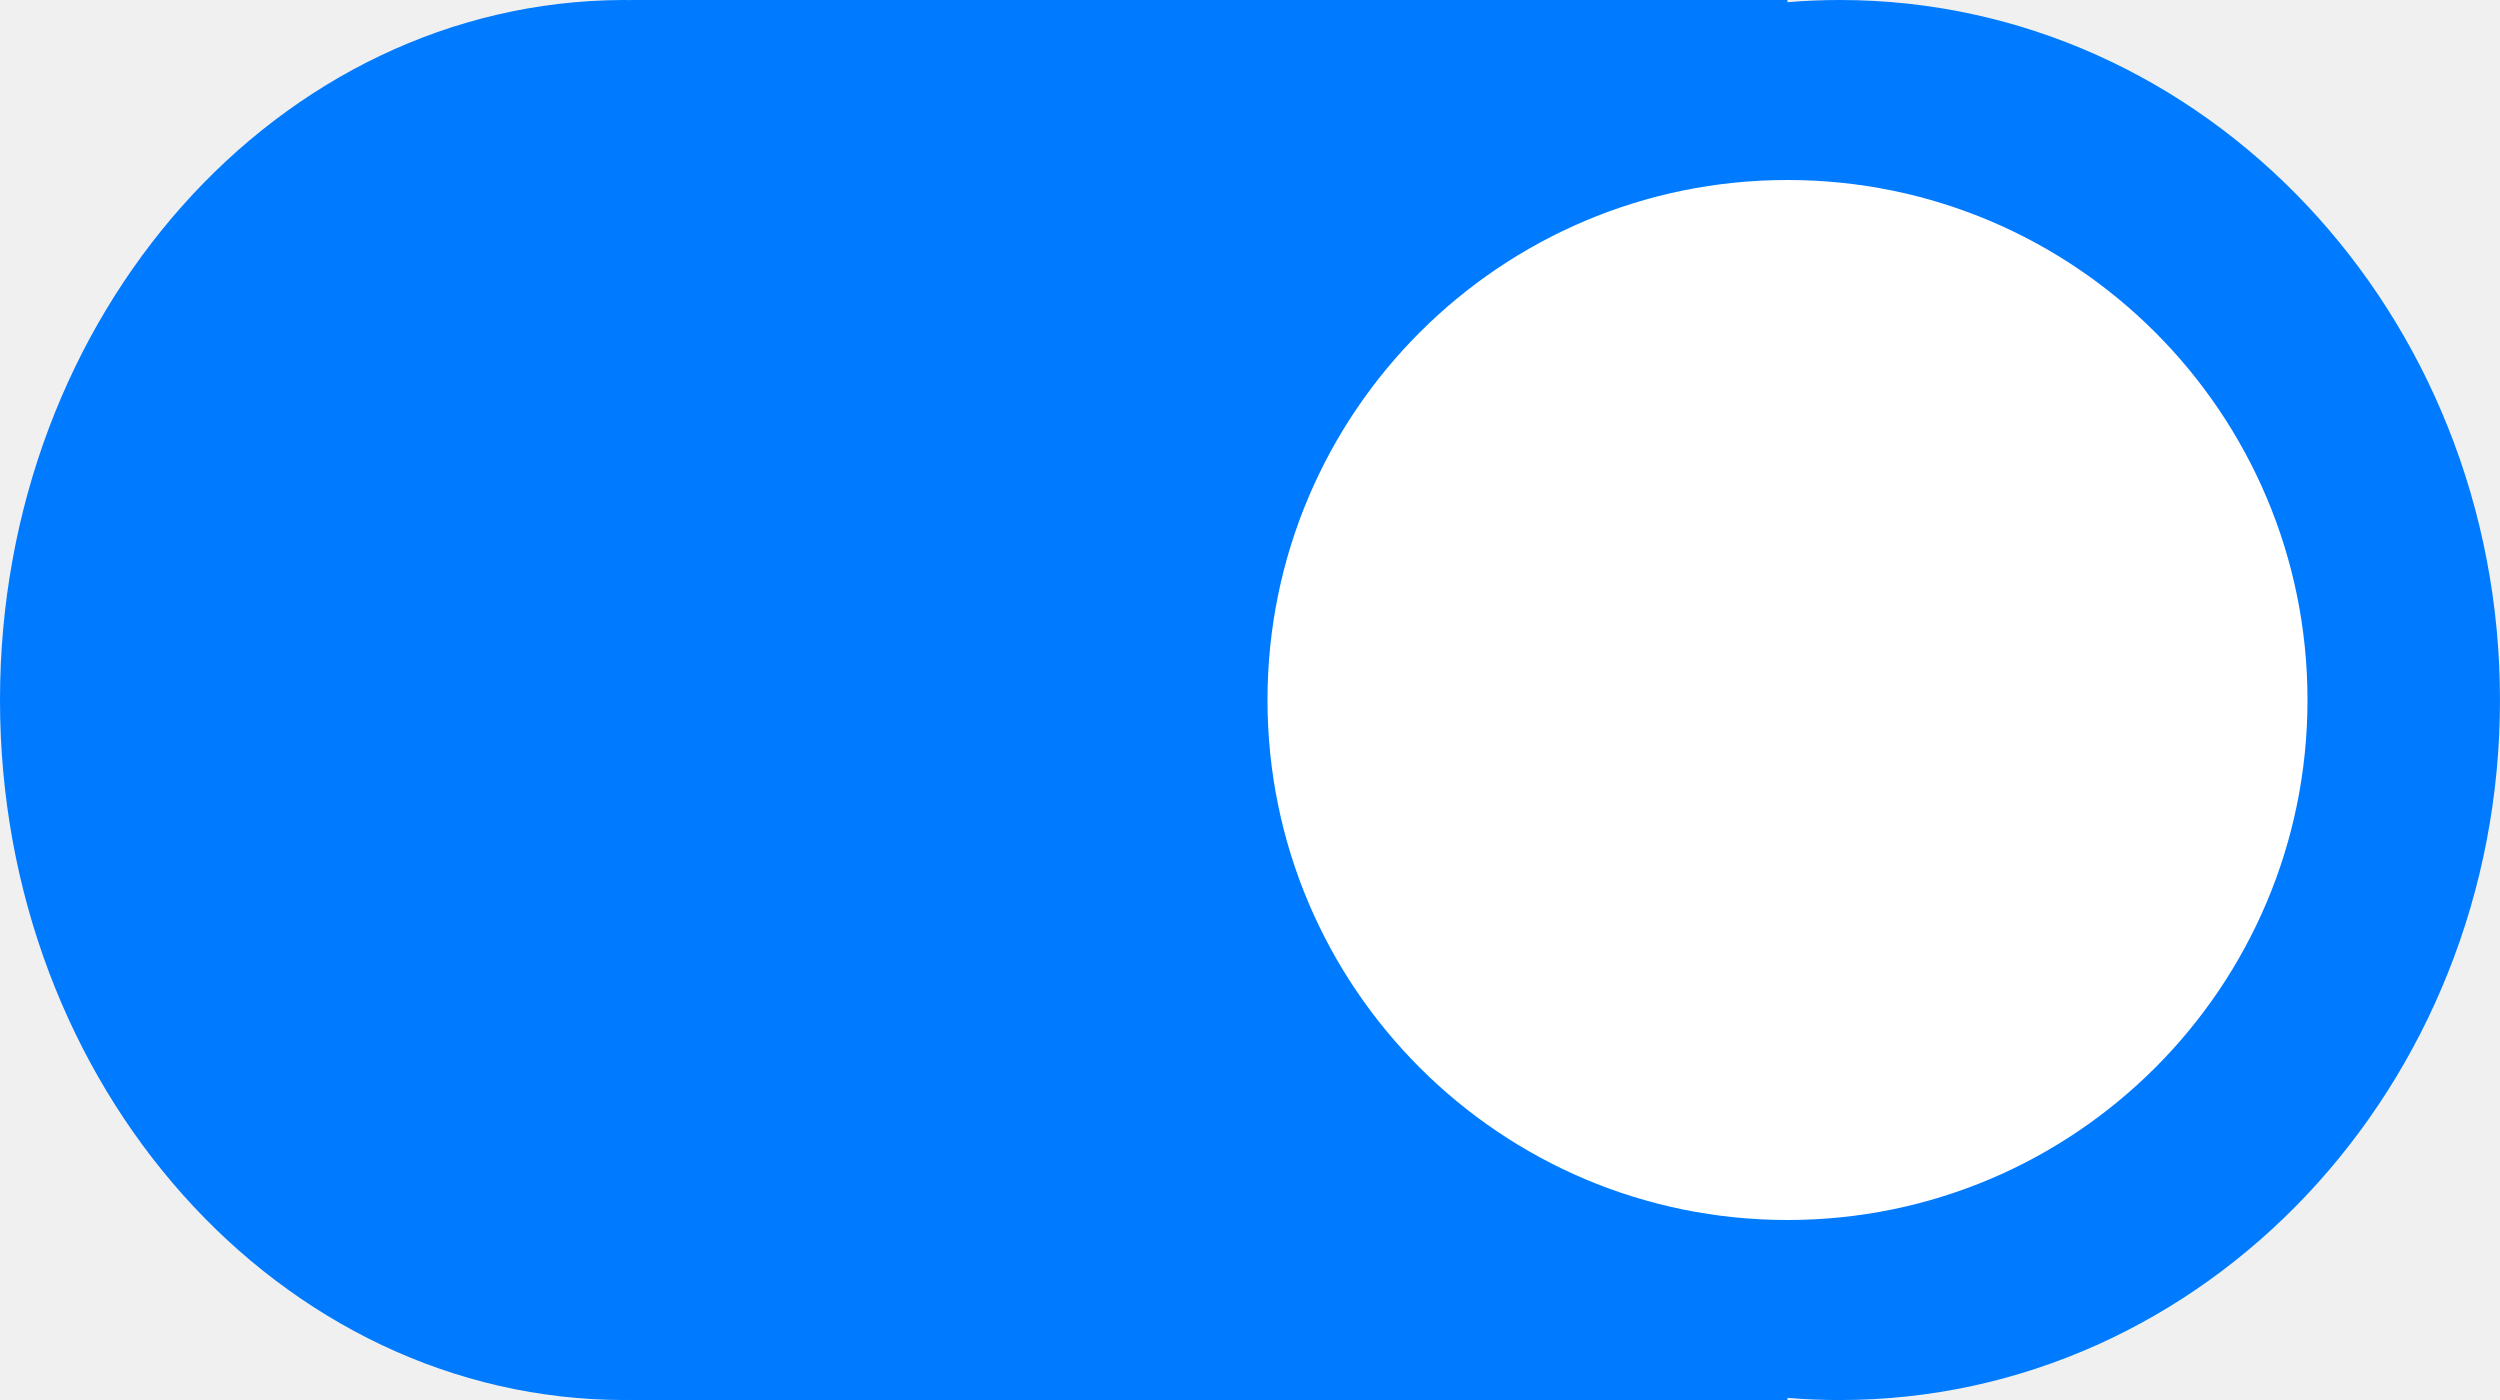
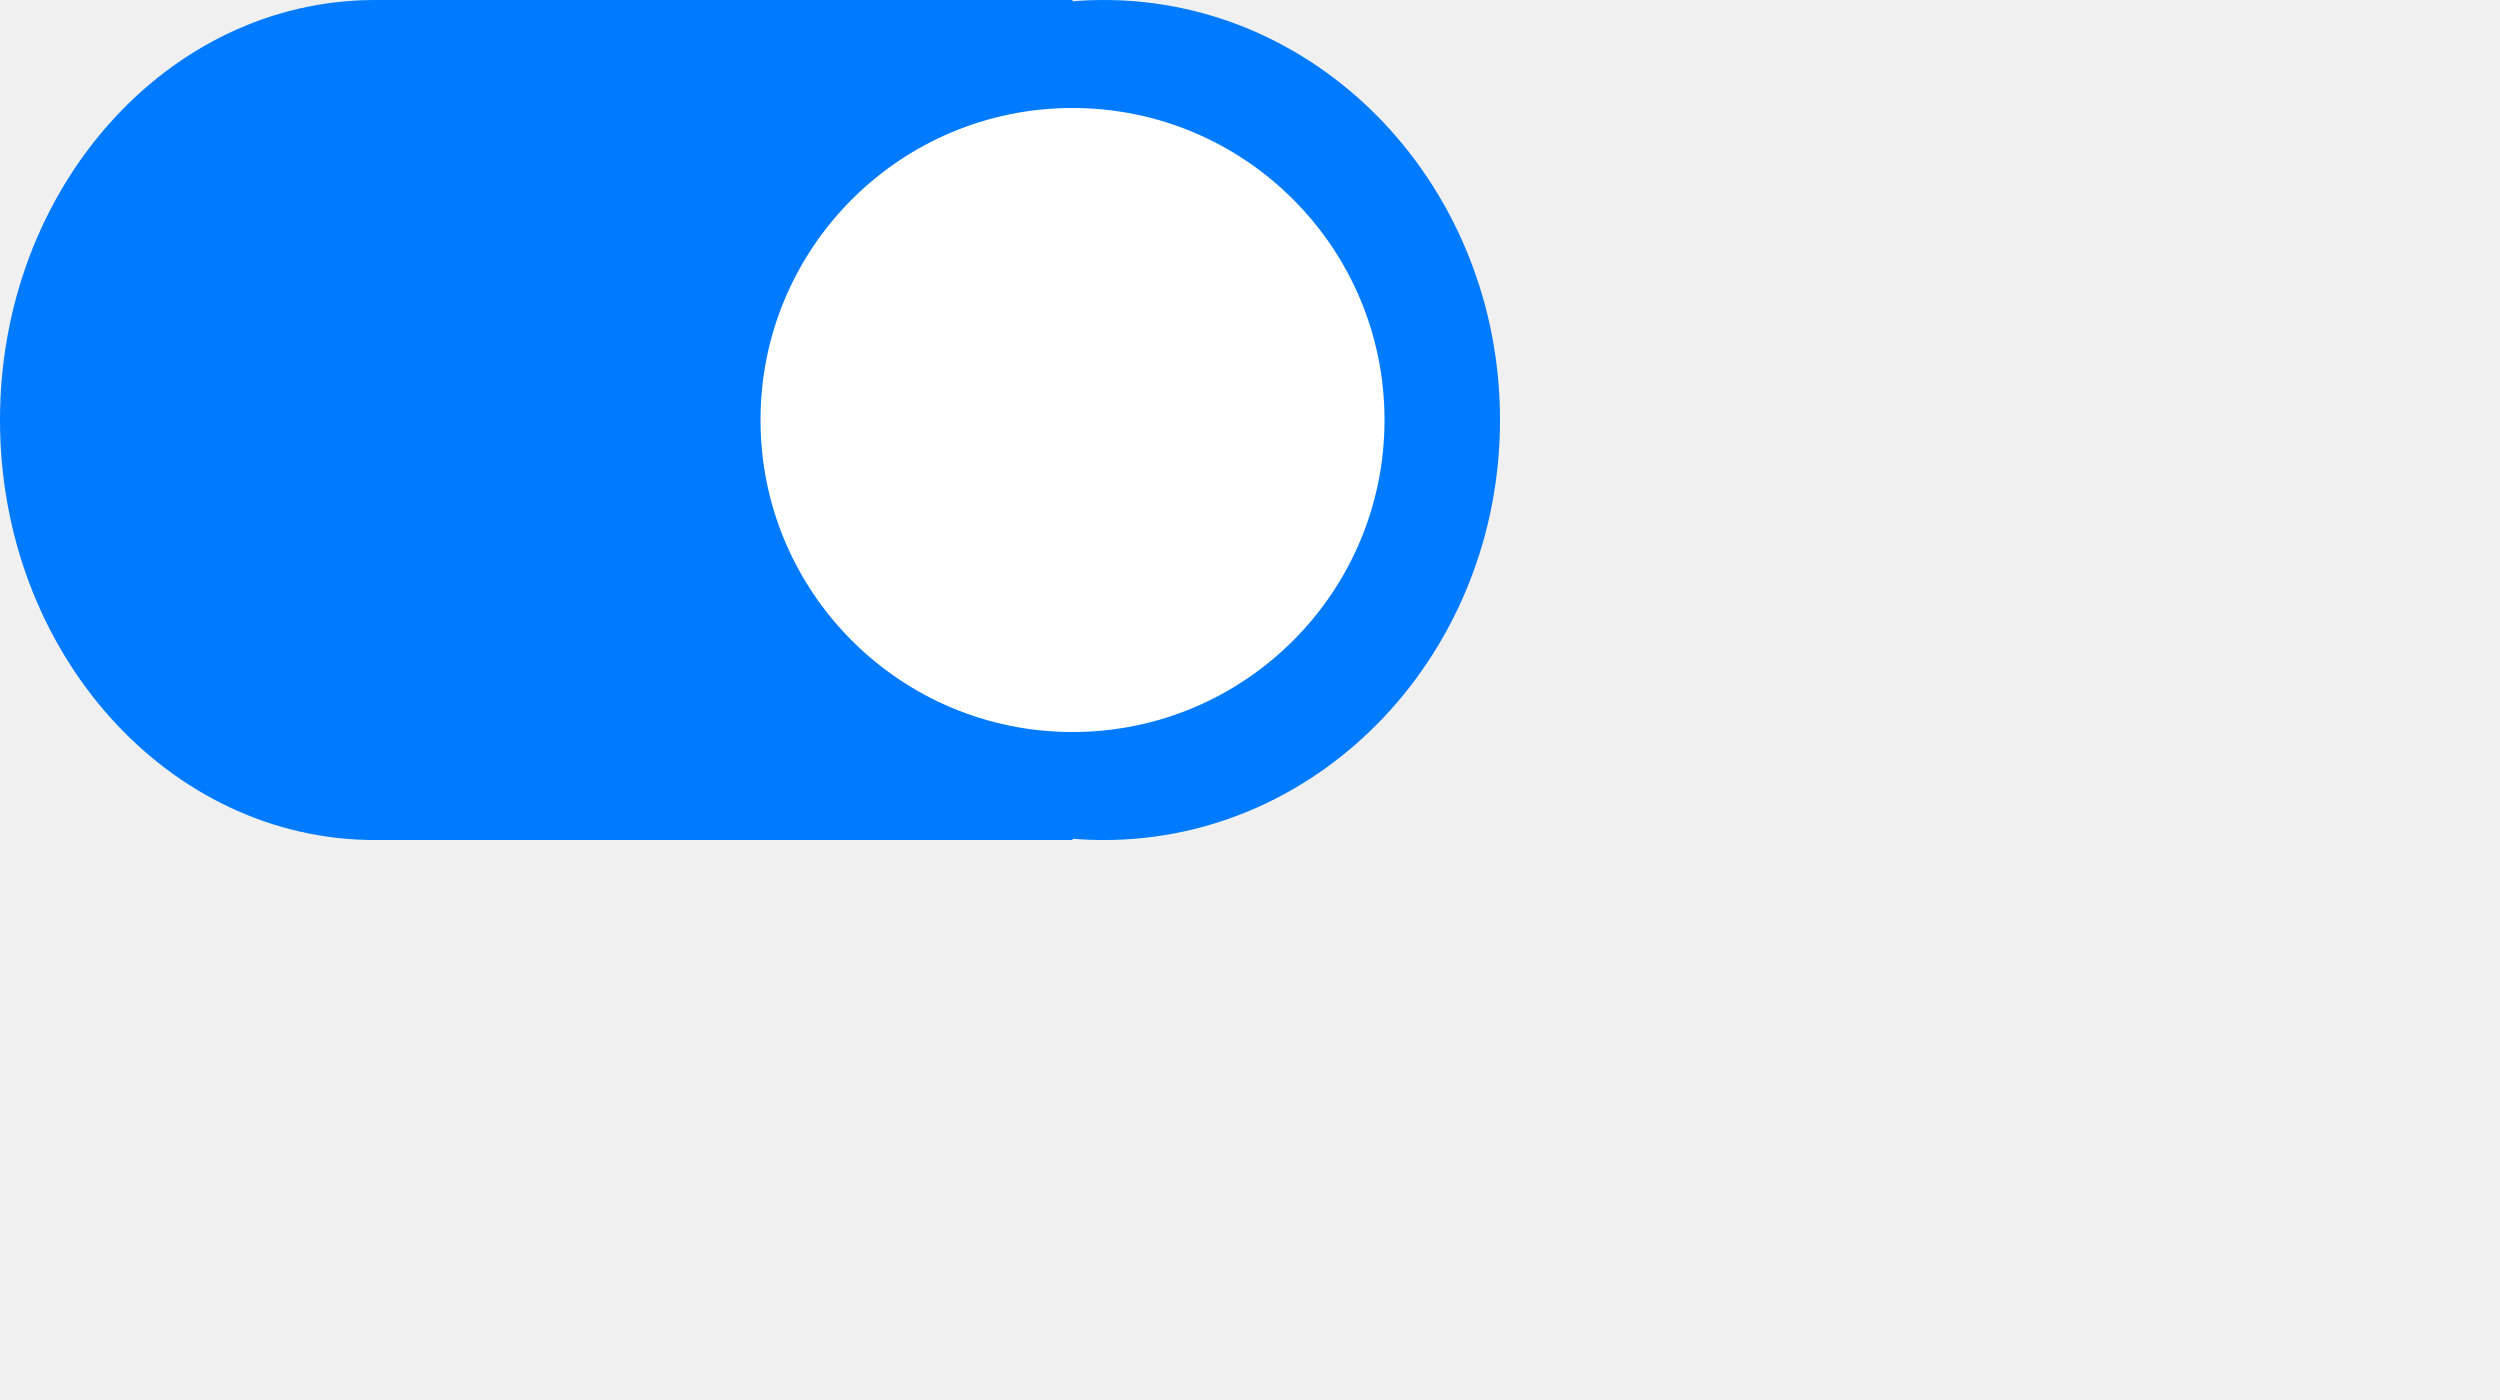
<svg xmlns="http://www.w3.org/2000/svg" width="10mm" height="5.6mm" viewBox="0 0 10 5.6" version="1.1" id="svg8">
  <defs id="defs2" />
  <g id="layer1">
-     <g id="g918">
+     <g id="g918" transform="matrix(0.6000056,0,0,0.6000056,0,-2.6379566e-6)">
      <path id="path74" style="fill:#007bff;fill-opacity:1;fill-rule:evenodd;stroke-width:1" d="M 9.408,0 A 9.449,10.583 0 0 0 0,10.582 a 9.449,10.583 0 0 0 9.449,10.584 9.449,10.583 0 0 0 0.084,-0.002 v 0.002 H 27.023 v -0.033 a 9.98,10.583 0 0 0 0.791,0.033 A 9.98,10.583 0 0 0 37.795,10.582 9.98,10.583 0 0 0 27.814,0 9.98,10.583 0 0 0 27.023,0.033 V 0 H 9.533 V 0.002 A 9.449,10.583 0 0 0 9.449,0 9.449,10.583 0 0 0 9.408,0 Z" transform="scale(0.2645833)" />
      <circle style="fill:#ffffff;fill-opacity:1;stroke-width:0.256" id="path907" cx="7.15" cy="2.8" r="2.08" />
    </g>
  </g>
</svg>
